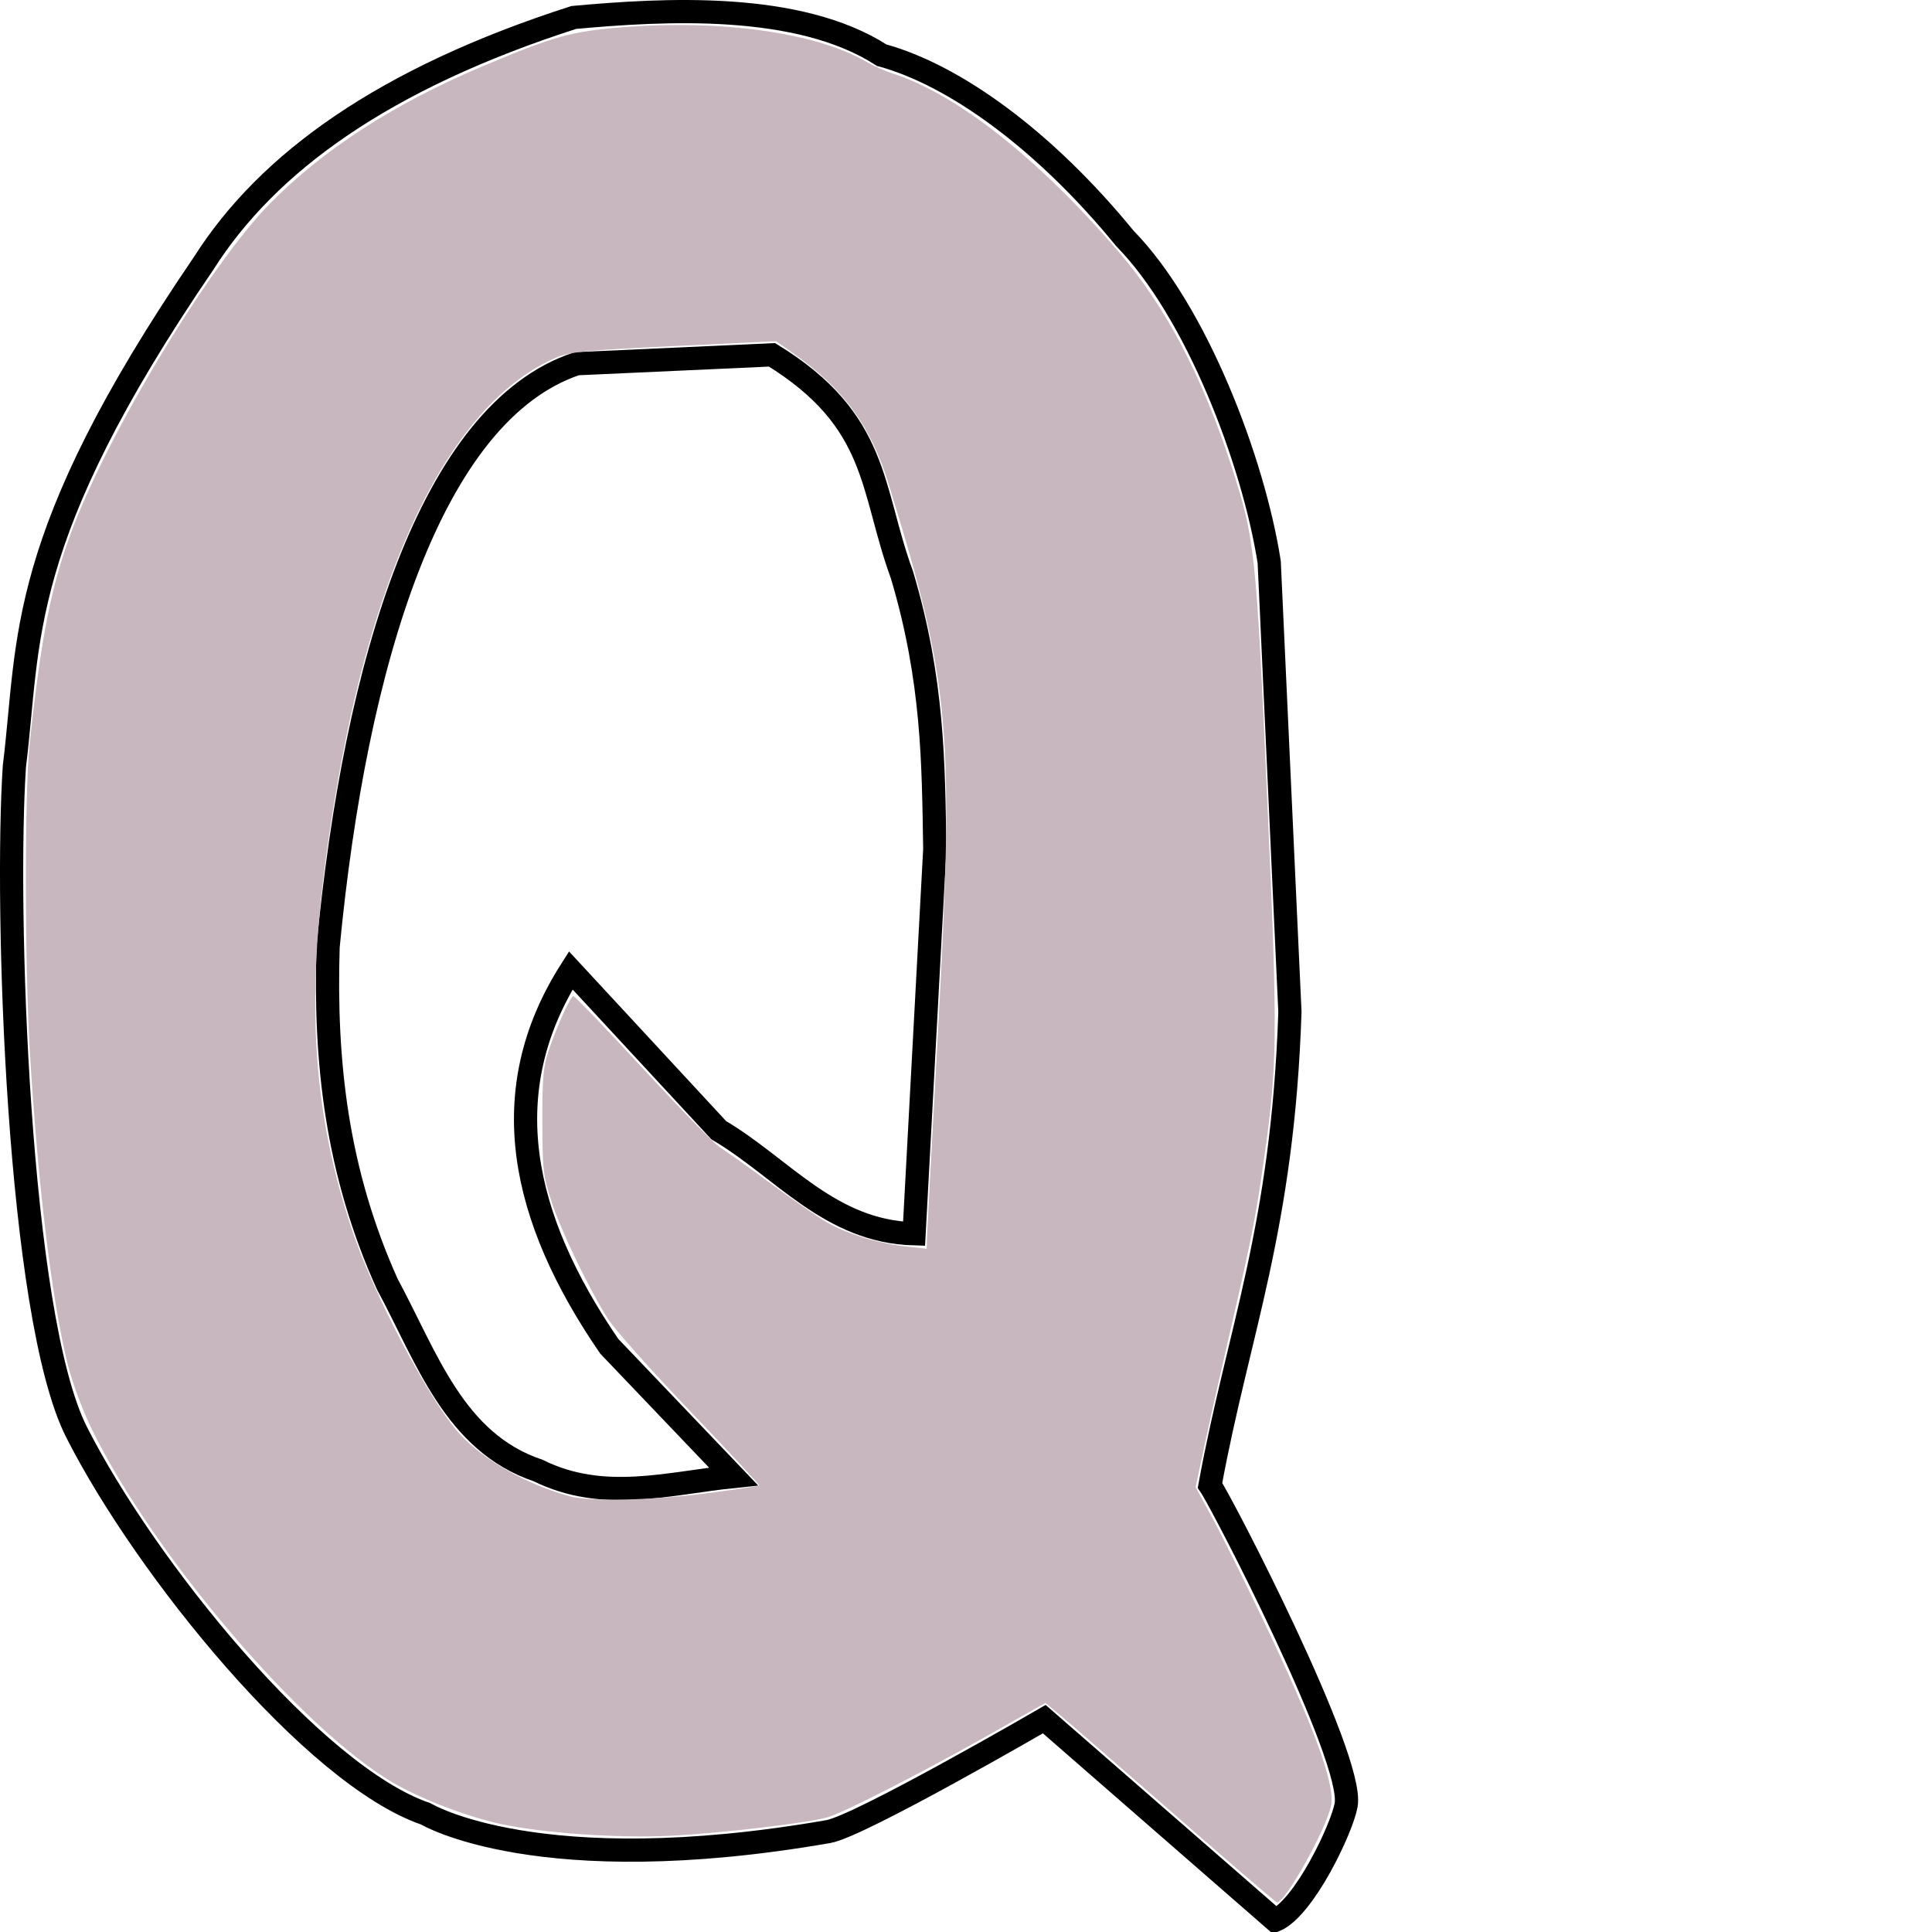
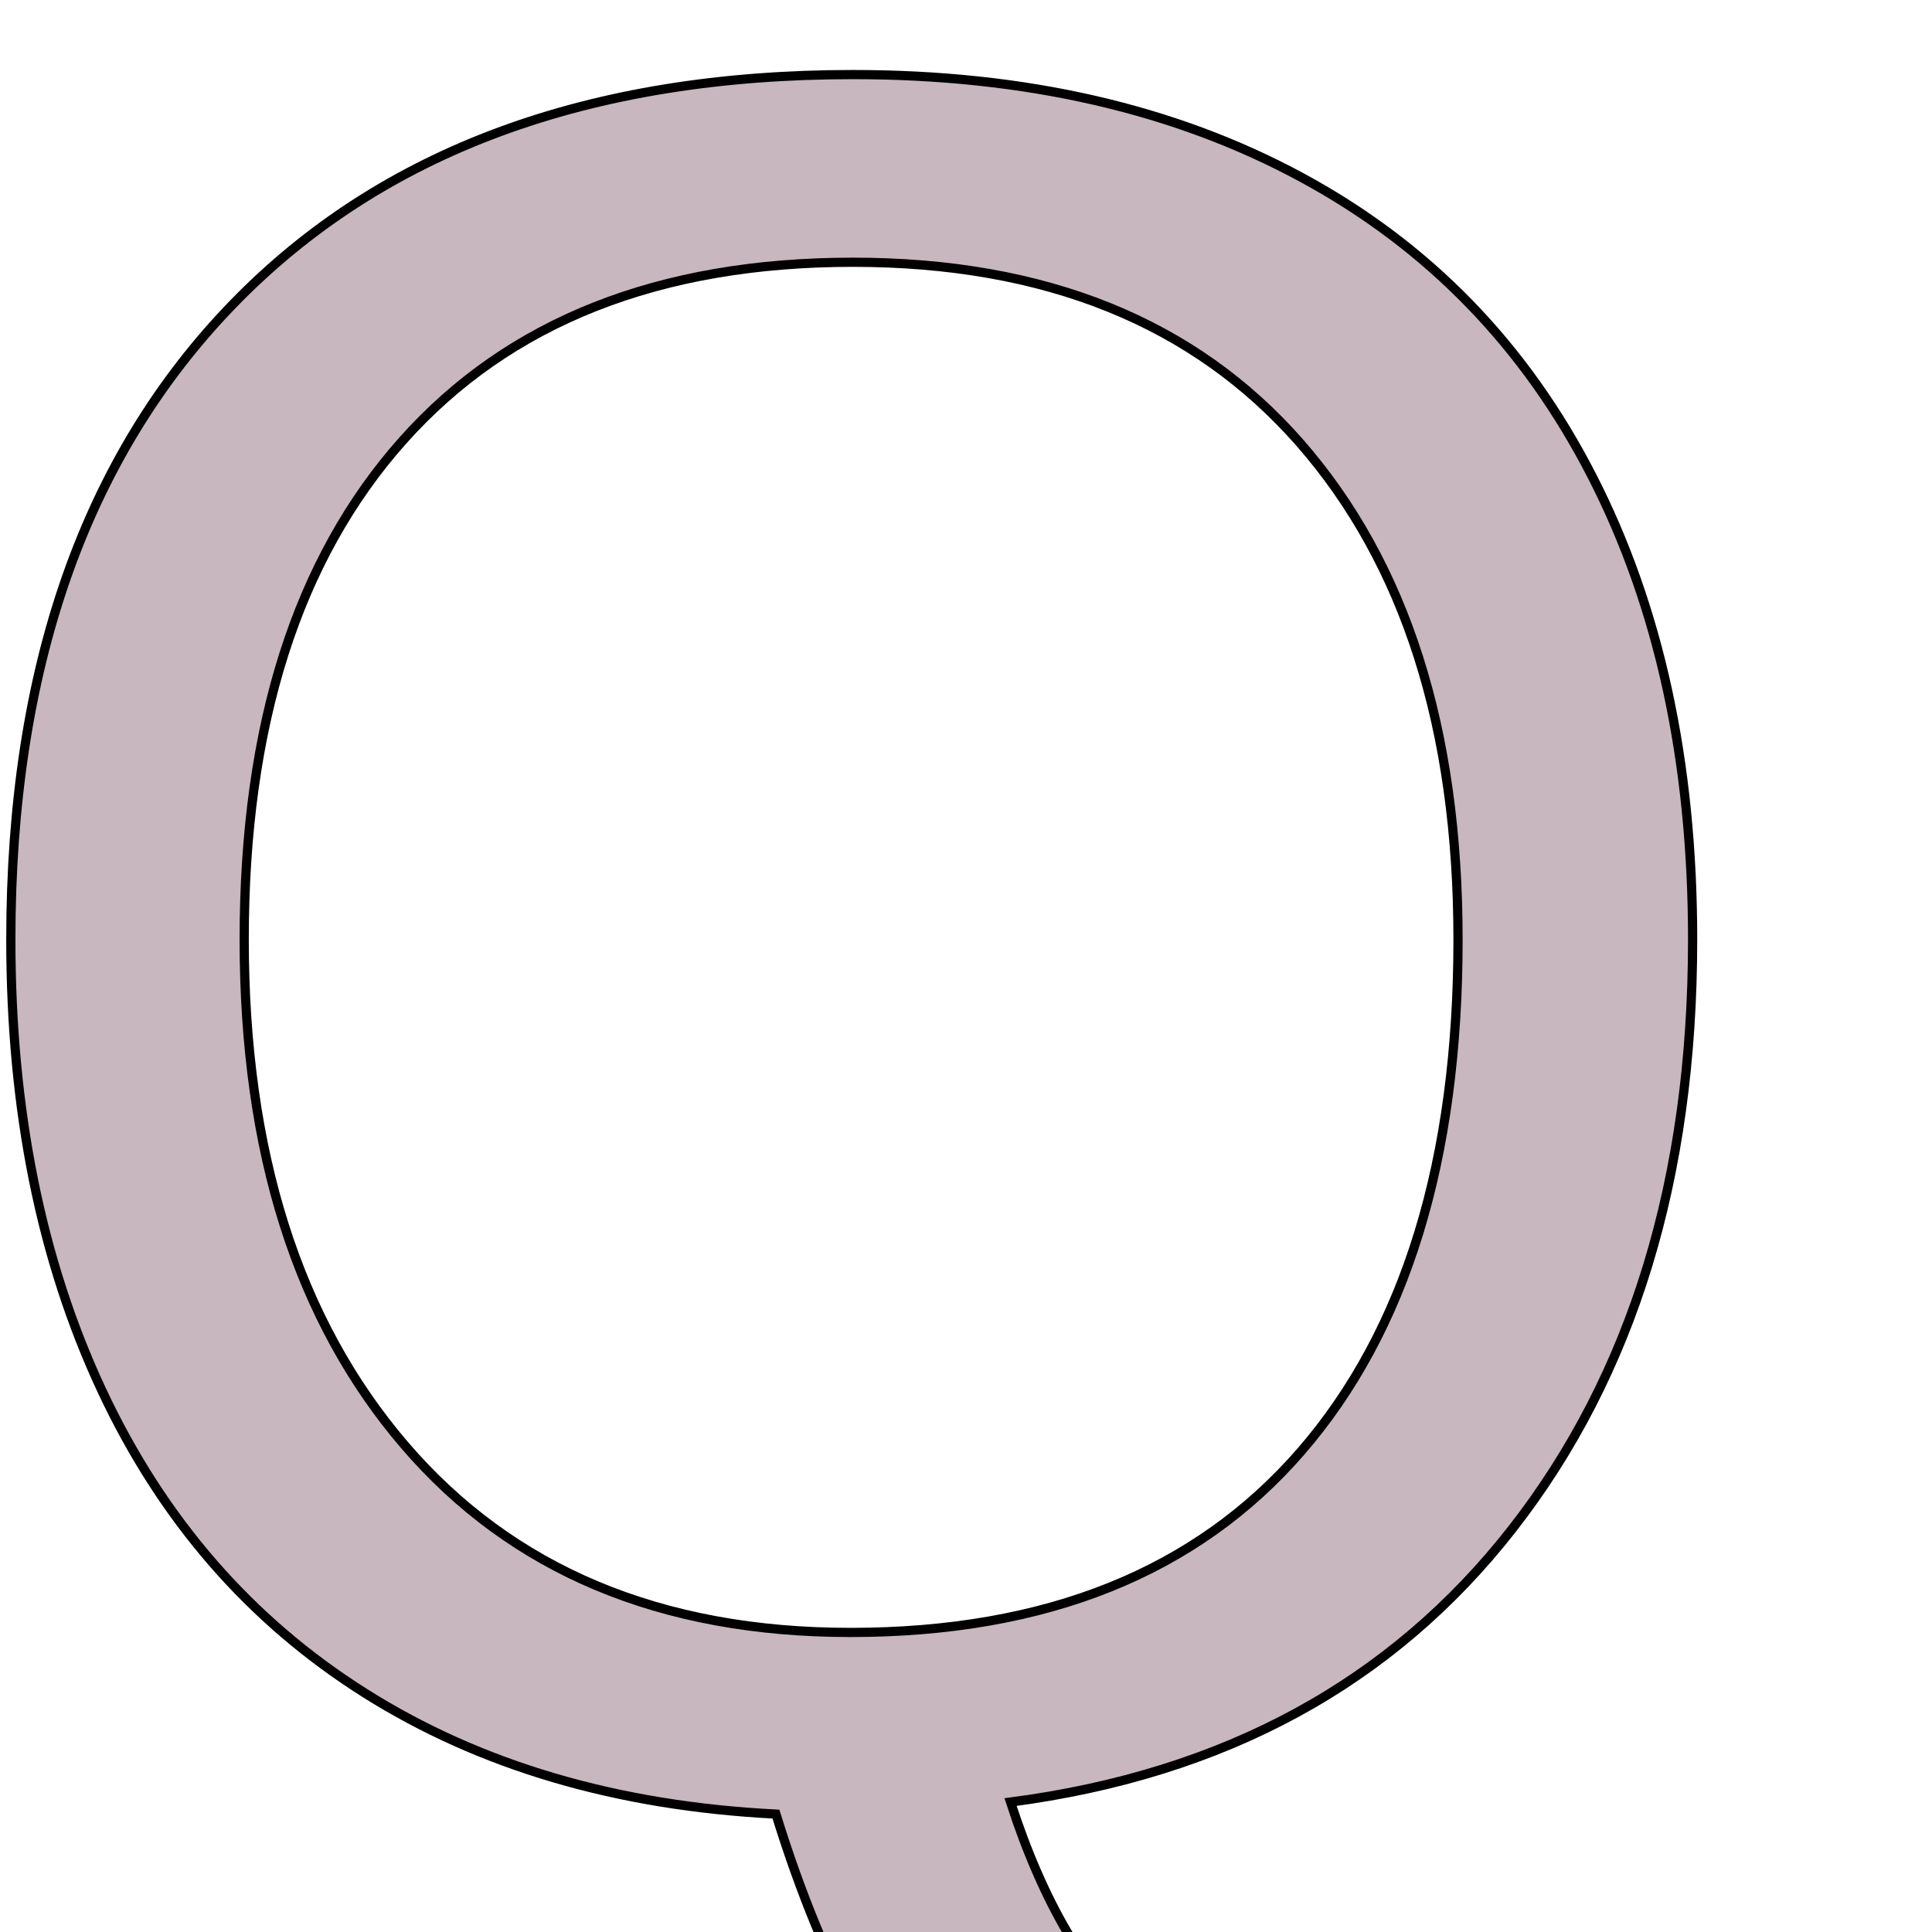
- <svg xmlns="http://www.w3.org/2000/svg" preserveAspectRatio="xMinYMin meet" viewBox="0 0 1050 1050" width="100%" height="100%" id="svg3046" version="1.1">
-   <defs id="defs3048" />
-   <g id="layer1" transform="translate(-18.76463,10.43355)">
-     <path style="fill:none;stroke:#000000;stroke-width:12.615px;stroke-linecap:butt;stroke-linejoin:miter;stroke-opacity:1" d="M 330.574,-0.94 C 227.325,32.236 164.194,77.949 129.525,132.557 26.621,283.344 35.163,337.222 26.587,405.984 c -5.082,76.016 1.757,298.707 33.776,361.889 37.406,73.811 128.696,186.574 189.791,207.483 0,0 61.119,36.993 218.742,9.65 17.141,-2.973 117.413,-61.119 117.413,-61.119 l 125.455,109.371 c 15.9,-6.814 36.367,-50.077 38.602,-62.727 4.484,-25.386 -67.667,-164.721 -73.986,-173.707 15.262,-83.42 39.571,-139.704 43.427,-257.343 L 708.548,295.005 C 699.903,239.783 668.747,158.55 630.155,119.187 586.351,65.558 537.451,30.336 497.931,19.55 452.508,-9.698 379.301,-5.376 330.574,-0.94 z" id="path3030" />
-     <path style="fill:none;stroke:#000000;stroke-width:12.615px;stroke-linecap:butt;stroke-linejoin:miter;stroke-opacity:1" d="M 332.183,187.242 C 253.017,213.629 211.907,349.565 197.077,504.096 c -1.928,62.811 4.635,122.238 32.168,183.357 21.445,39.674 36.272,85.967 82.028,101.329 35.385,17.508 70.769,6.842 106.154,3.217 L 349.875,721.23 C 301.808,651.184 287.102,582.727 328.966,516.963 l 80.42,86.853 c 34.478,20.276 60.258,55.049 106.154,56.294 l 11.259,-209.092 c -0.772,-46.203 -0.701,-91.565 -17.86,-149.078 -17.15,-46.756 -12.135,-83.564 -70.602,-119.524 z" id="path3032" />
-     <path style="color:#000000;fill:#c8b7be;fill-opacity:1;stroke:#000000;stroke-width:0;stroke-linecap:butt;stroke-linejoin:miter;stroke-miterlimit:4;stroke-opacity:1;stroke-dasharray:none;stroke-dashoffset:0;marker:none;visibility:visible;display:inline;overflow:visible;enable-background:accumulate" d="m 656.65,975.32 c -30.321,-26.494 -58.413,-50.889 -62.426,-54.211 l -7.297,-6.039 -31.827,17.968 c -35.247,19.898 -76.471,40.984 -86.067,44.023 -9.775,3.096 -59.348,8.957 -86.488,10.226 -28.614,1.338 -68.882,-1.496 -91.852,-6.464 -18.069,-3.908 -43.299,-13.601 -58.328,-22.41 C 182.724,929.32 102.729,835.506 68.784,766.577 63.736,756.325 58.138,741.261 55.566,731.01 47.016,696.923 39.298,633.212 34.992,561.176 32.182,514.17 32.102,419.616 34.851,394.01 41.086,335.922 46.413,308.781 57.441,278.921 77.386,224.914 132.621,133.567 165.552,100.126 194.566,70.662 233.383,45.638 281.416,25.434 320.079,9.17 329.314,6.603 357.159,4.382 410.847,0.099 462.279,7.332 489.295,22.964 c 4.016,2.324 10.503,5.244 14.415,6.489 34.949,11.123 79.335,46.101 122.979,96.915 25.676,29.893 45.655,67.995 61.673,117.61 12.331,38.195 13.097,45.358 19.002,177.597 6.062,135.768 5.916,146.345 -2.849,206.29 -3.606,24.664 -6.758,40.315 -17.009,84.472 -4.882,21.029 -11.143,48.863 -13.912,61.853 l -5.036,23.618 8.928,16.395 c 4.911,9.017 17.225,33.758 27.366,54.979 28.026,58.648 39.531,89.884 37.364,101.436 -2.344,12.494 -24.929,53.039 -29.469,52.904 -0.533,-0.016 -25.776,-21.706 -56.097,-48.2 z M 402.607,801.165 c 15.441,-2.006 28.354,-3.927 28.696,-4.269 0.342,-0.342 -16.499,-18.508 -37.426,-40.368 -20.927,-21.86 -40.992,-44.37 -44.59,-50.023 -10.332,-16.233 -25.195,-47.023 -30.665,-63.524 -4.633,-13.976 -5.018,-17.262 -5.104,-43.57 -0.076,-23.237 0.514,-30.247 3.218,-38.235 4.801,-14.182 12.069,-30.232 13.689,-30.232 0.769,0 17.903,17.856 38.076,39.679 20.173,21.824 38.911,40.999 41.642,42.612 2.731,1.613 14.897,10.257 27.036,19.209 12.139,8.952 26.073,18.592 30.963,21.423 10.765,6.23 28.104,11.518 43.125,13.151 l 11.115,1.208 0.112,-5.065 c 0.061,-2.786 2.662,-51.48 5.78,-108.21 9.296,-169.163 7.21,-192.908 -26.56,-302.321 -9.746,-31.577 -24.124,-51.331 -51.549,-70.826 l -9.573,-6.805 -55.581,2.649 c -48.629,2.318 -56.648,3.11 -64.114,6.334 -54.617,23.585 -96.742,105.452 -118.592,230.479 -18.296,104.689 -16.255,170.826 7.491,242.746 11.768,35.643 42.637,94.207 58.941,111.824 13.234,14.299 36.449,27.406 59.804,33.765 10.713,2.917 44.838,2.165 74.065,-1.631 l -4e-5,0 z" id="path3549" />
+ <svg xmlns="http://www.w3.org/2000/svg" width="1050" height="1050" id="svg20602" version="1.1">
+   <defs id="defs20604" />
+   <g id="layer1" transform="translate(0,-2.362183)">
+     <text xml:space="preserve" style="font-size:1338.979px;font-style:normal;font-variant:normal;font-weight:normal;font-stretch:normal;line-height:125%;letter-spacing:0px;word-spacing:0px;fill:#c8b7be;fill-opacity:1;stroke:#000000;font-family:Arial;-inkscape-font-specification:Arial;stroke-opacity:1;stroke-width:5;stroke-miterlimit:4;stroke-dasharray:none" x="-57.534" y="977.829" id="text20610">
+       <tspan id="tspan20612" x="-57.534" y="977.829">Q</tspan>
+     </text>
  </g>
</svg>
